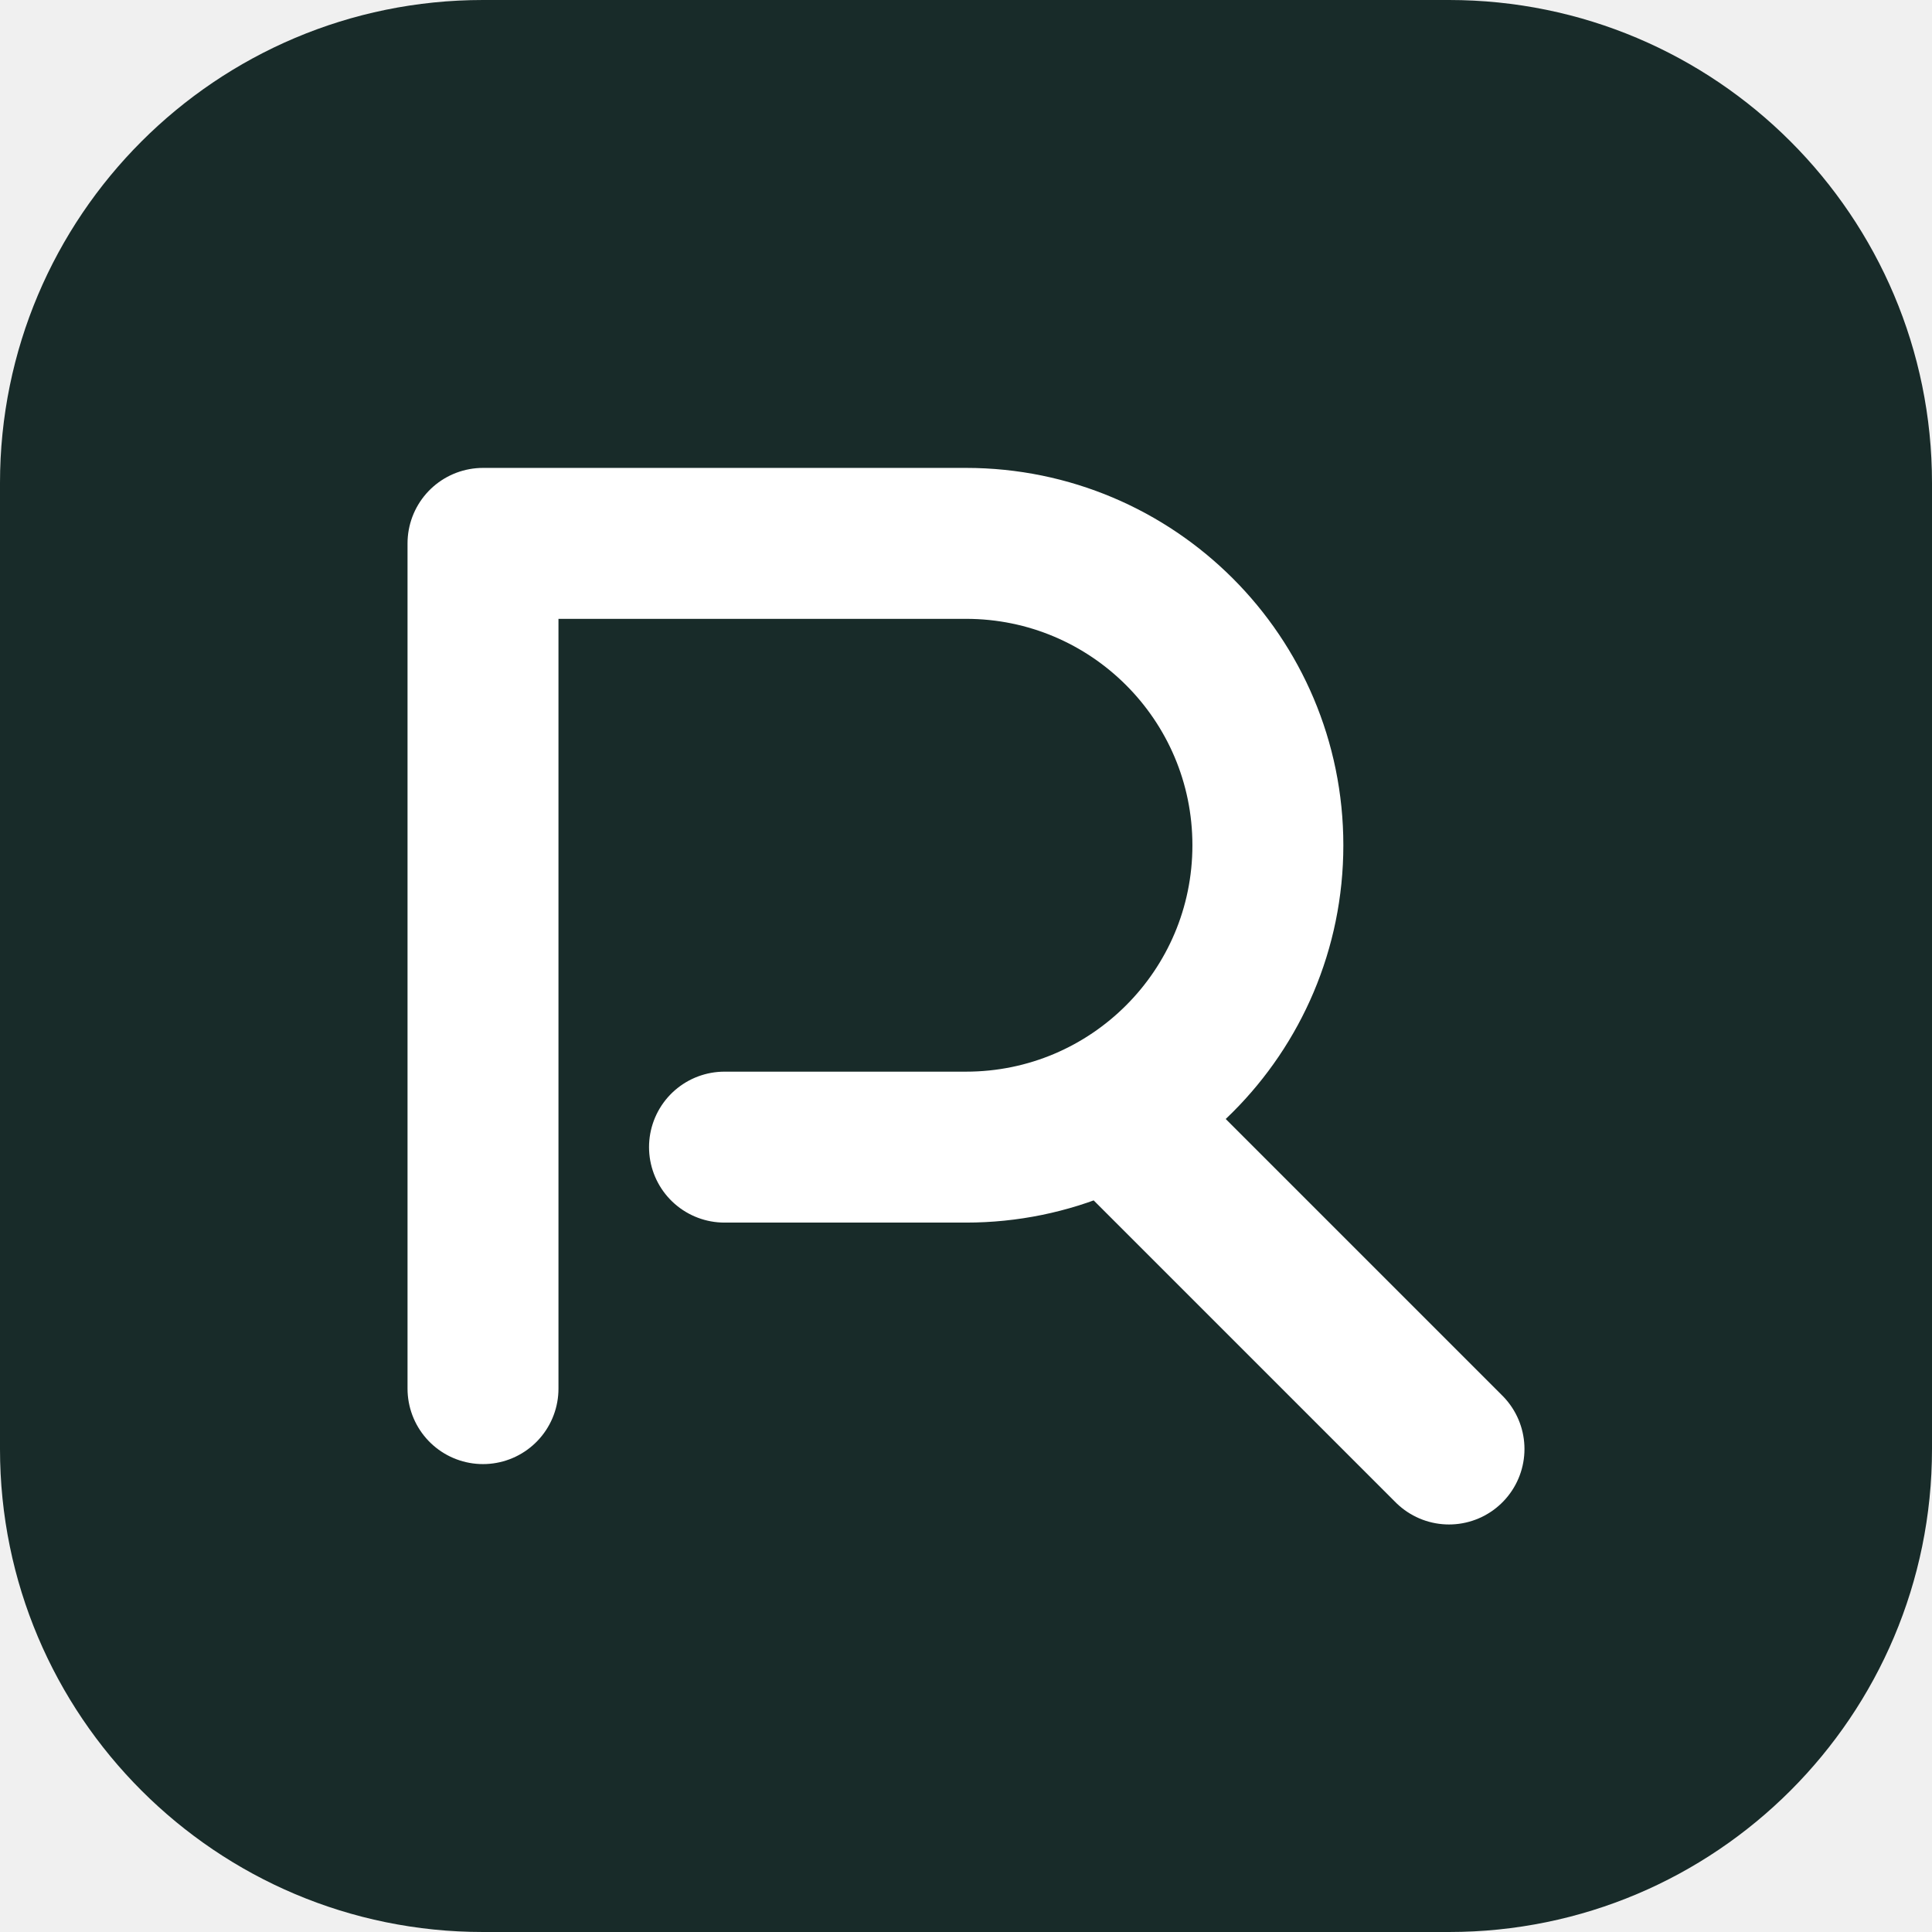
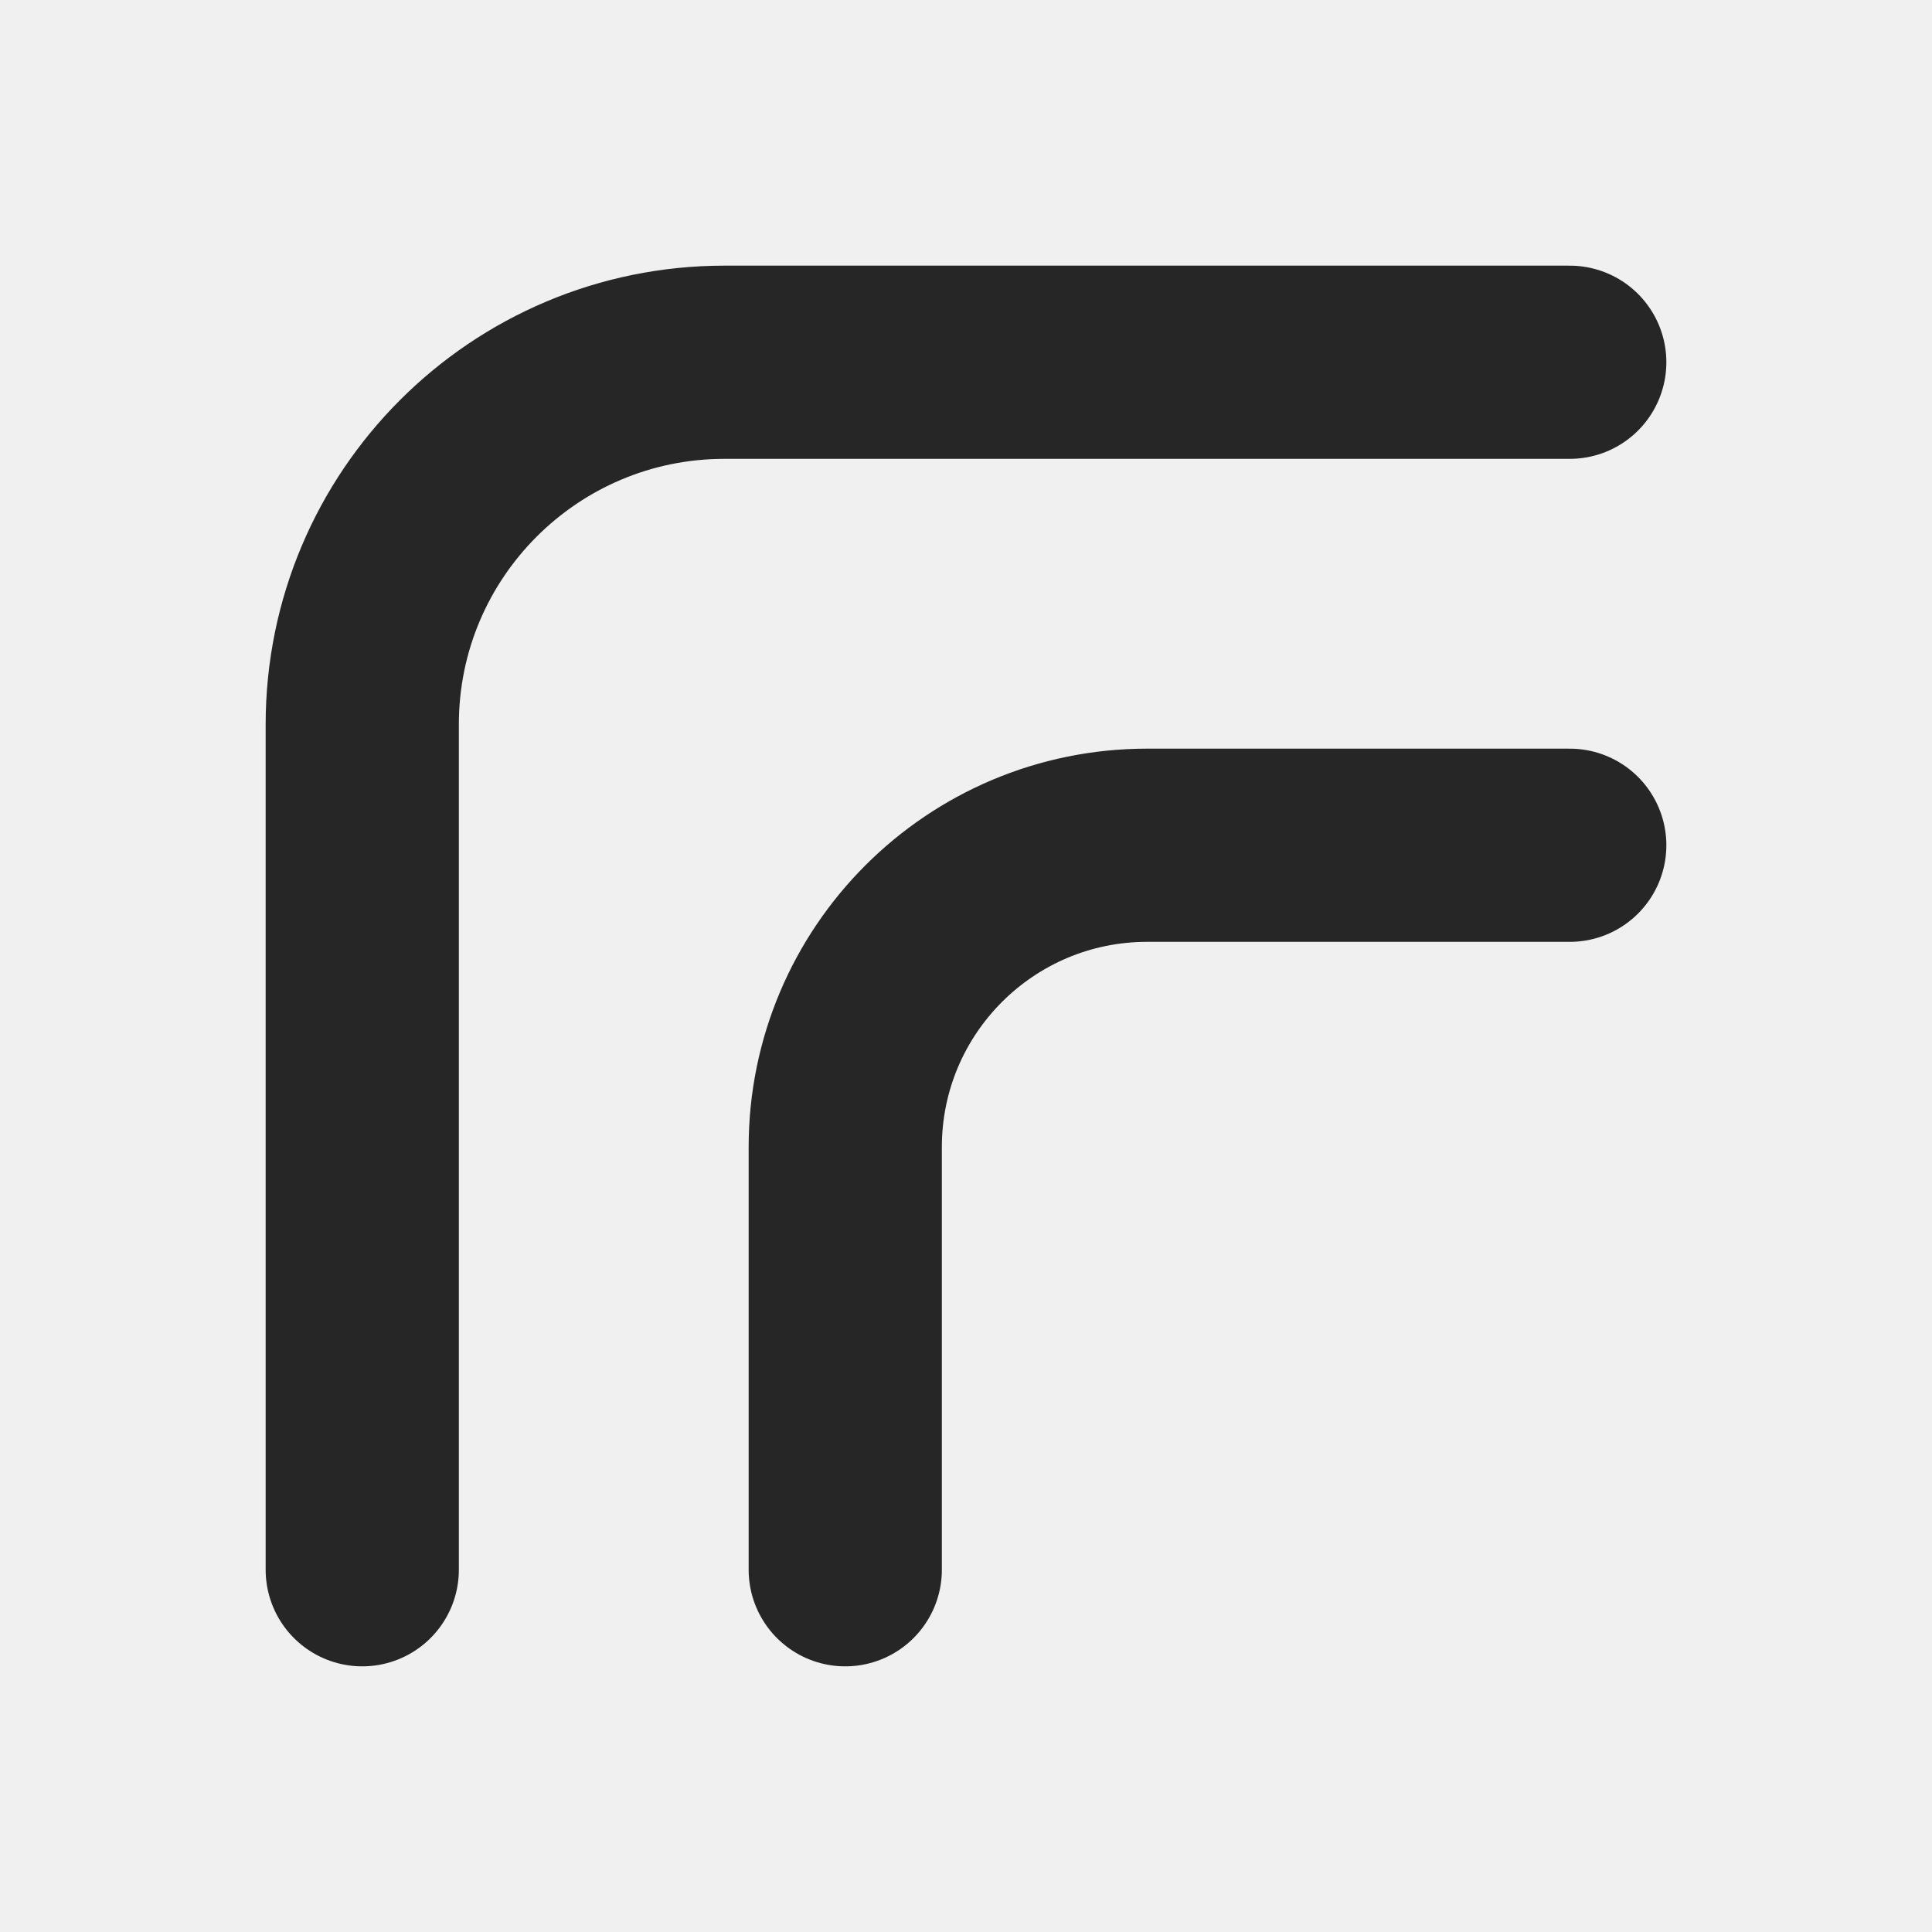
- <svg xmlns="http://www.w3.org/2000/svg" viewBox="0 0 32 32">
-   <rect width="32" height="32" rx="8" fill="#182b29" />
-   <path d="M8 23V9h8a5 5 0 0 1 0 10h-4m7 0 5 5" fill="none" stroke="#fff" stroke-width="2.5" stroke-linecap="round" stroke-linejoin="round" />
+ <svg xmlns="http://www.w3.org/2000/svg" viewBox="0 0 32 32" fill="none">
+   <path d="M6 26V12a6 6 0 0 1 6-6h14M14 26v-7a5 5 0 0 1 5-5h7" stroke="#262626" stroke-width="3.2" stroke-linecap="round" stroke-linejoin="round" />
</svg>
